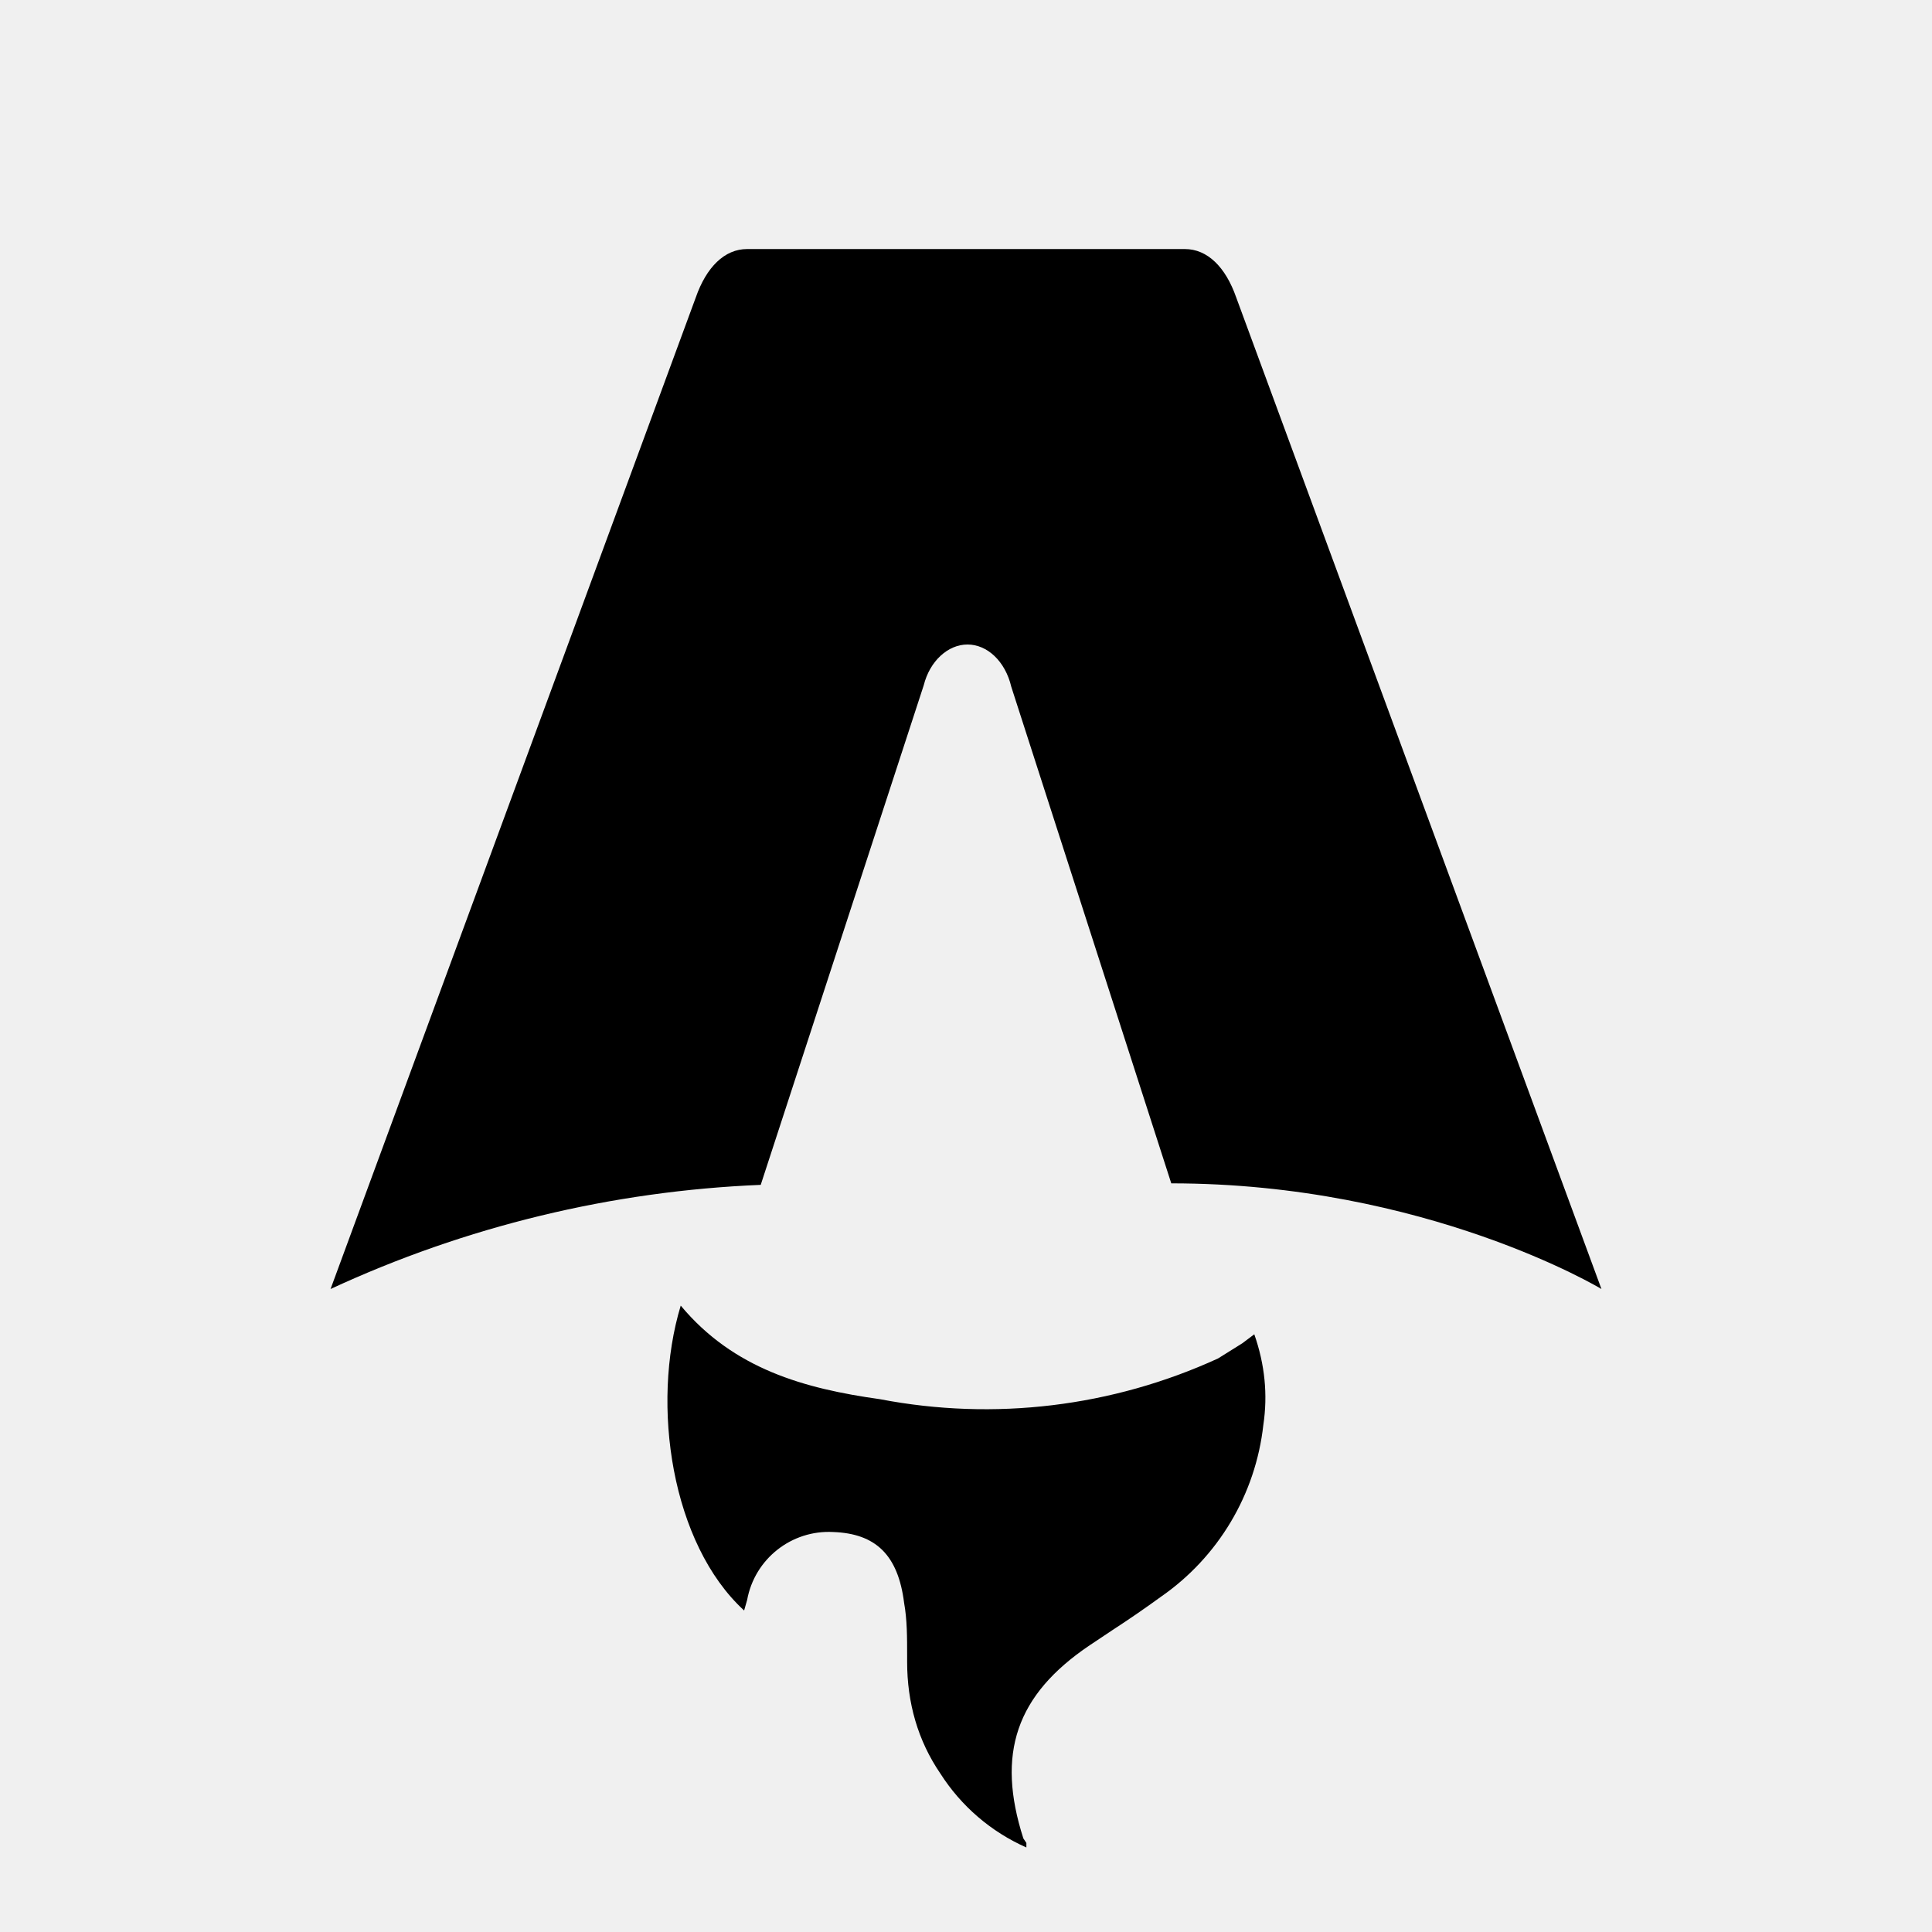
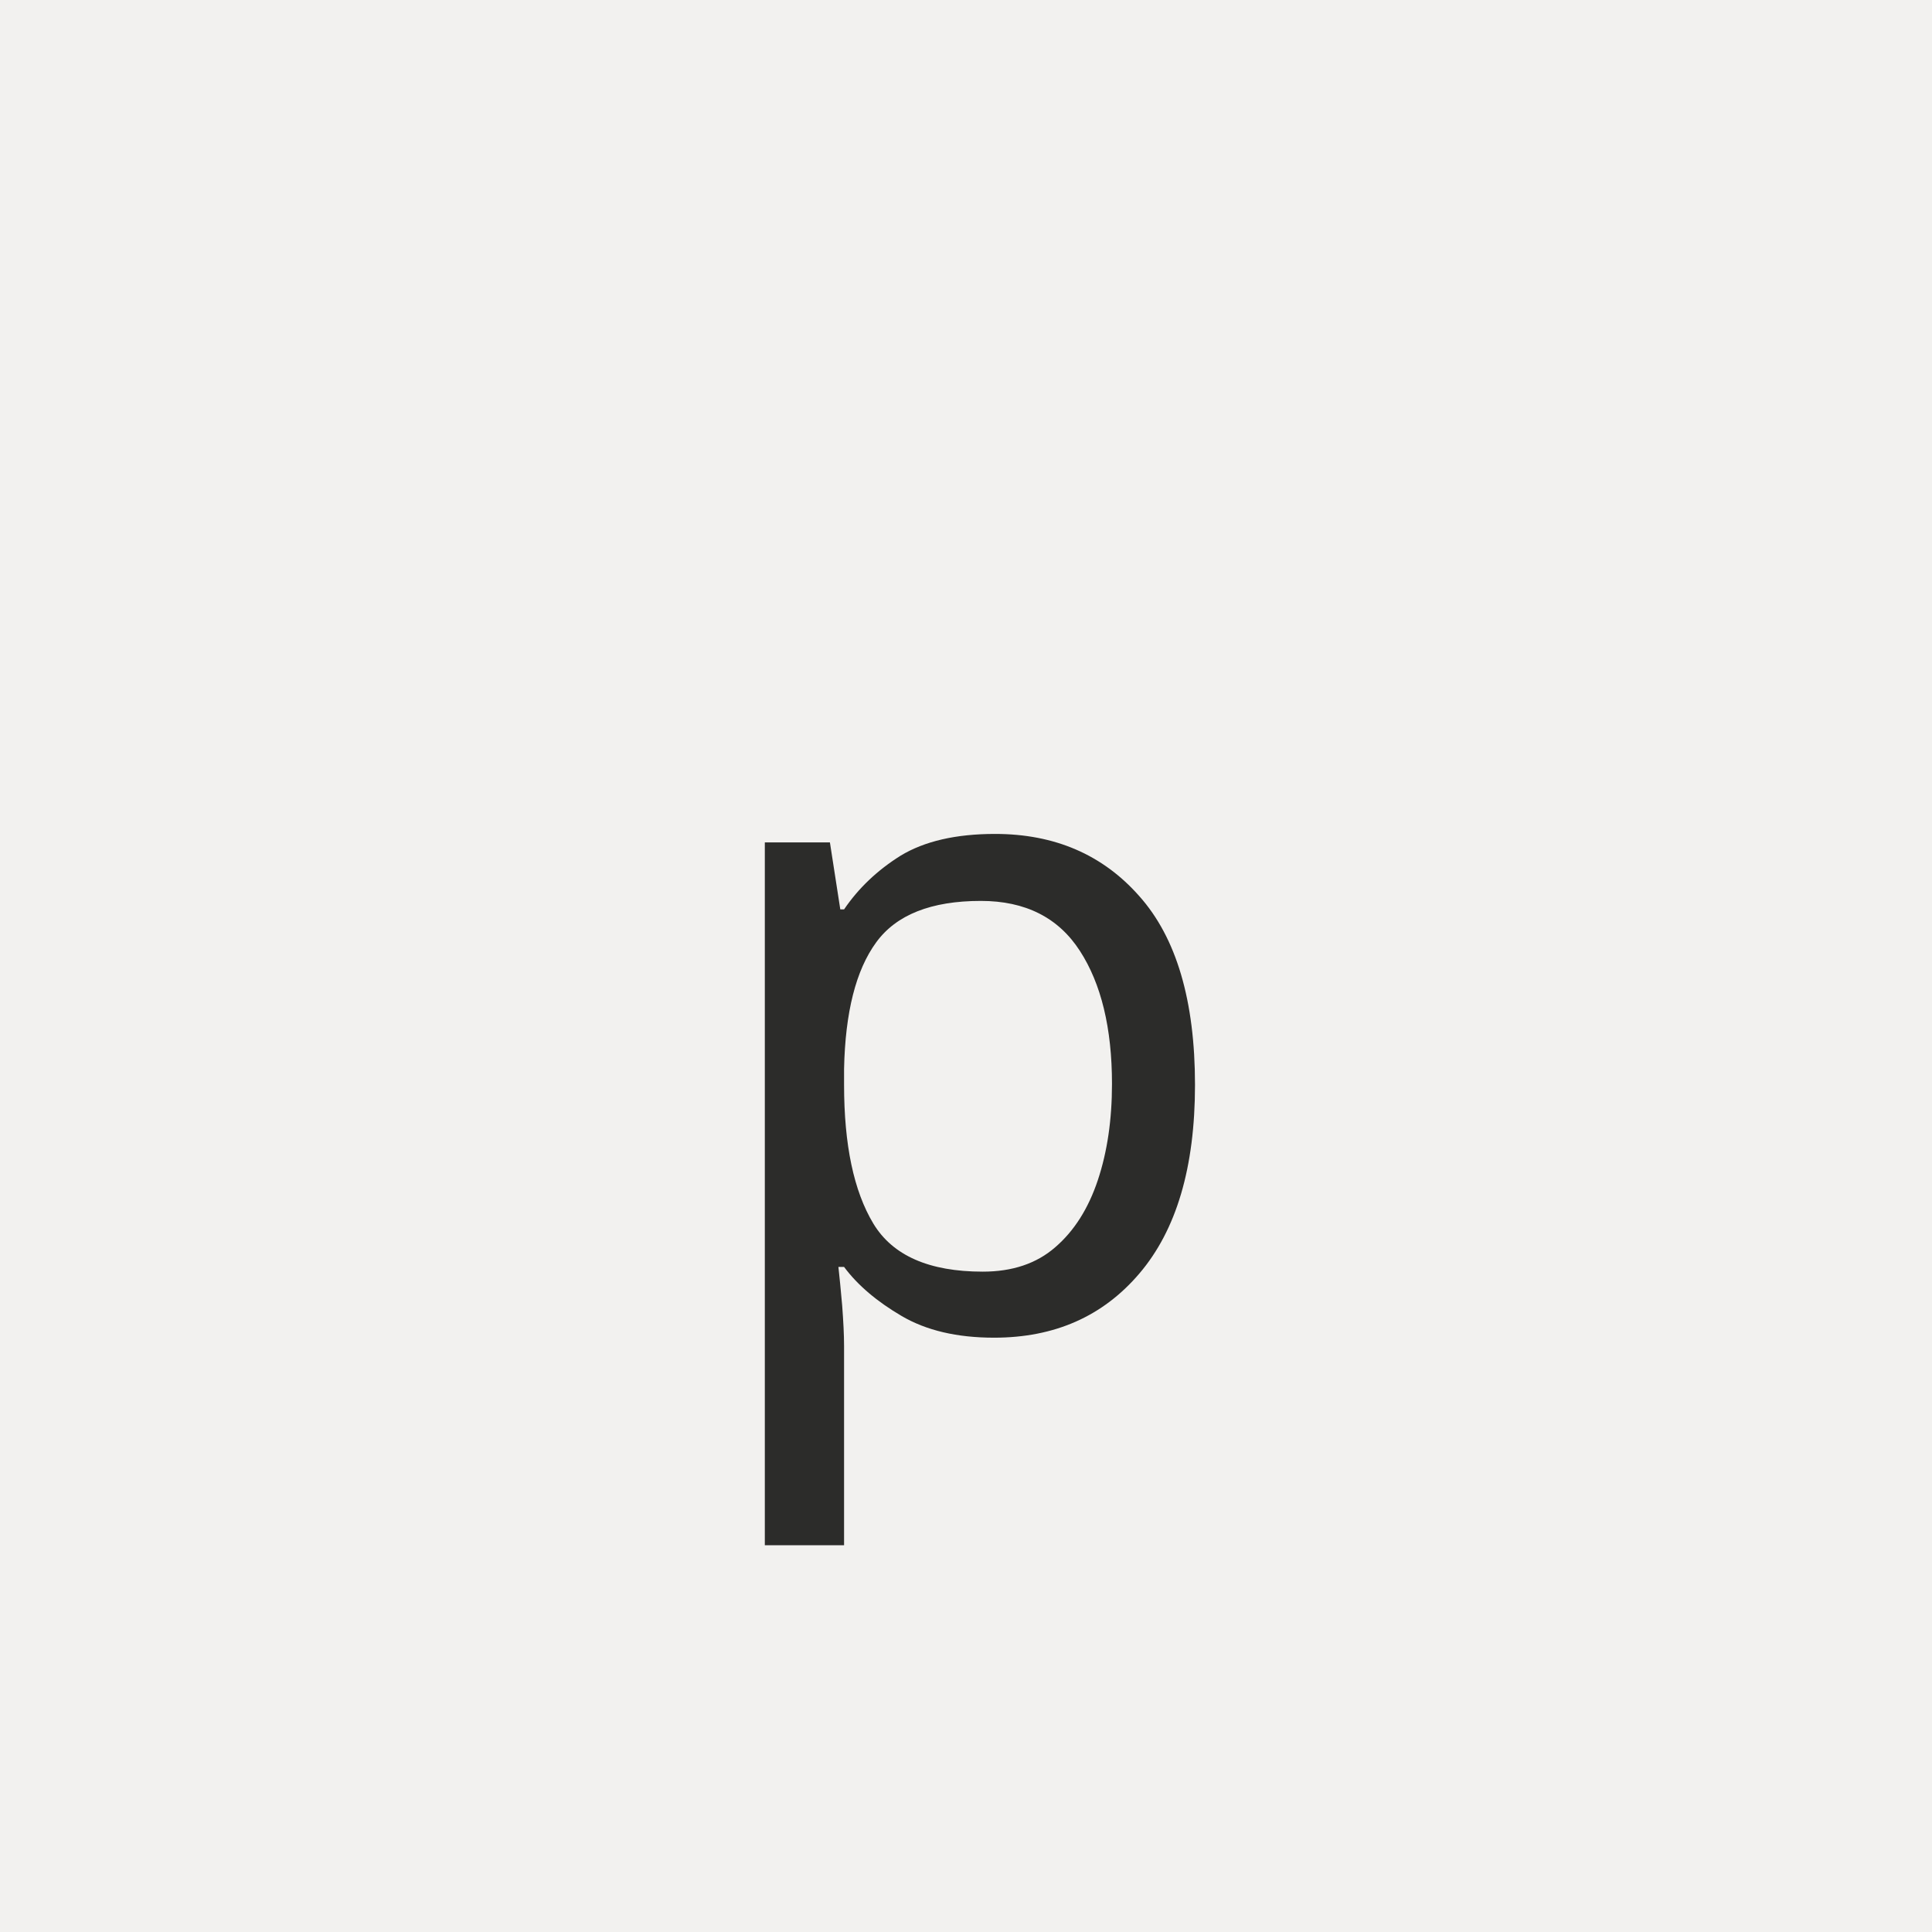
- <svg xmlns="http://www.w3.org/2000/svg" fill="none" viewBox="0 0 128 128">
-   <path d="M50.4 78.5a75.1 75.1 0 0 0-28.5 6.9l24.2-65.7c.7-2 1.9-3.2 3.4-3.2h29c1.5 0 2.7 1.2 3.4 3.2l24.2 65.7s-11.6-7-28.5-7L67 45.5c-.4-1.7-1.6-2.8-2.9-2.8-1.3 0-2.5 1.1-2.9 2.7L50.4 78.5Zm-1.1 28.2Zm-4.2-20.2c-2 6.6-.6 15.8 4.2 20.2a17.5 17.5 0 0 1 .2-.7 5.5 5.5 0 0 1 5.7-4.5c2.8.1 4.3 1.5 4.7 4.7.2 1.1.2 2.3.2 3.5v.4c0 2.7.7 5.2 2.2 7.4a13 13 0 0 0 5.7 4.9v-.3l-.2-.3c-1.8-5.6-.5-9.5 4.4-12.8l1.5-1a73 73 0 0 0 3.2-2.2 16 16 0 0 0 6.8-11.4c.3-2 .1-4-.6-6l-.8.6-1.6 1a37 37 0 0 1-22.4 2.7c-5-.7-9.7-2-13.2-6.2Z" />
-   <style>
-         path { fill: #000; }
-         @media (prefers-color-scheme: dark) {
-             path { fill: #FFF; }
-         }
-     </style>
+ <svg xmlns="http://www.w3.org/2000/svg" viewBox="0 0 32 32">
+   <rect width="32" height="32" fill="#f2f1ef" />
+   <text x="16" y="22" text-anchor="middle" font-family="ui-sans-serif, system-ui, sans-serif" font-size="15" font-weight="500" fill="#2c2c2a">p</text>
</svg>
